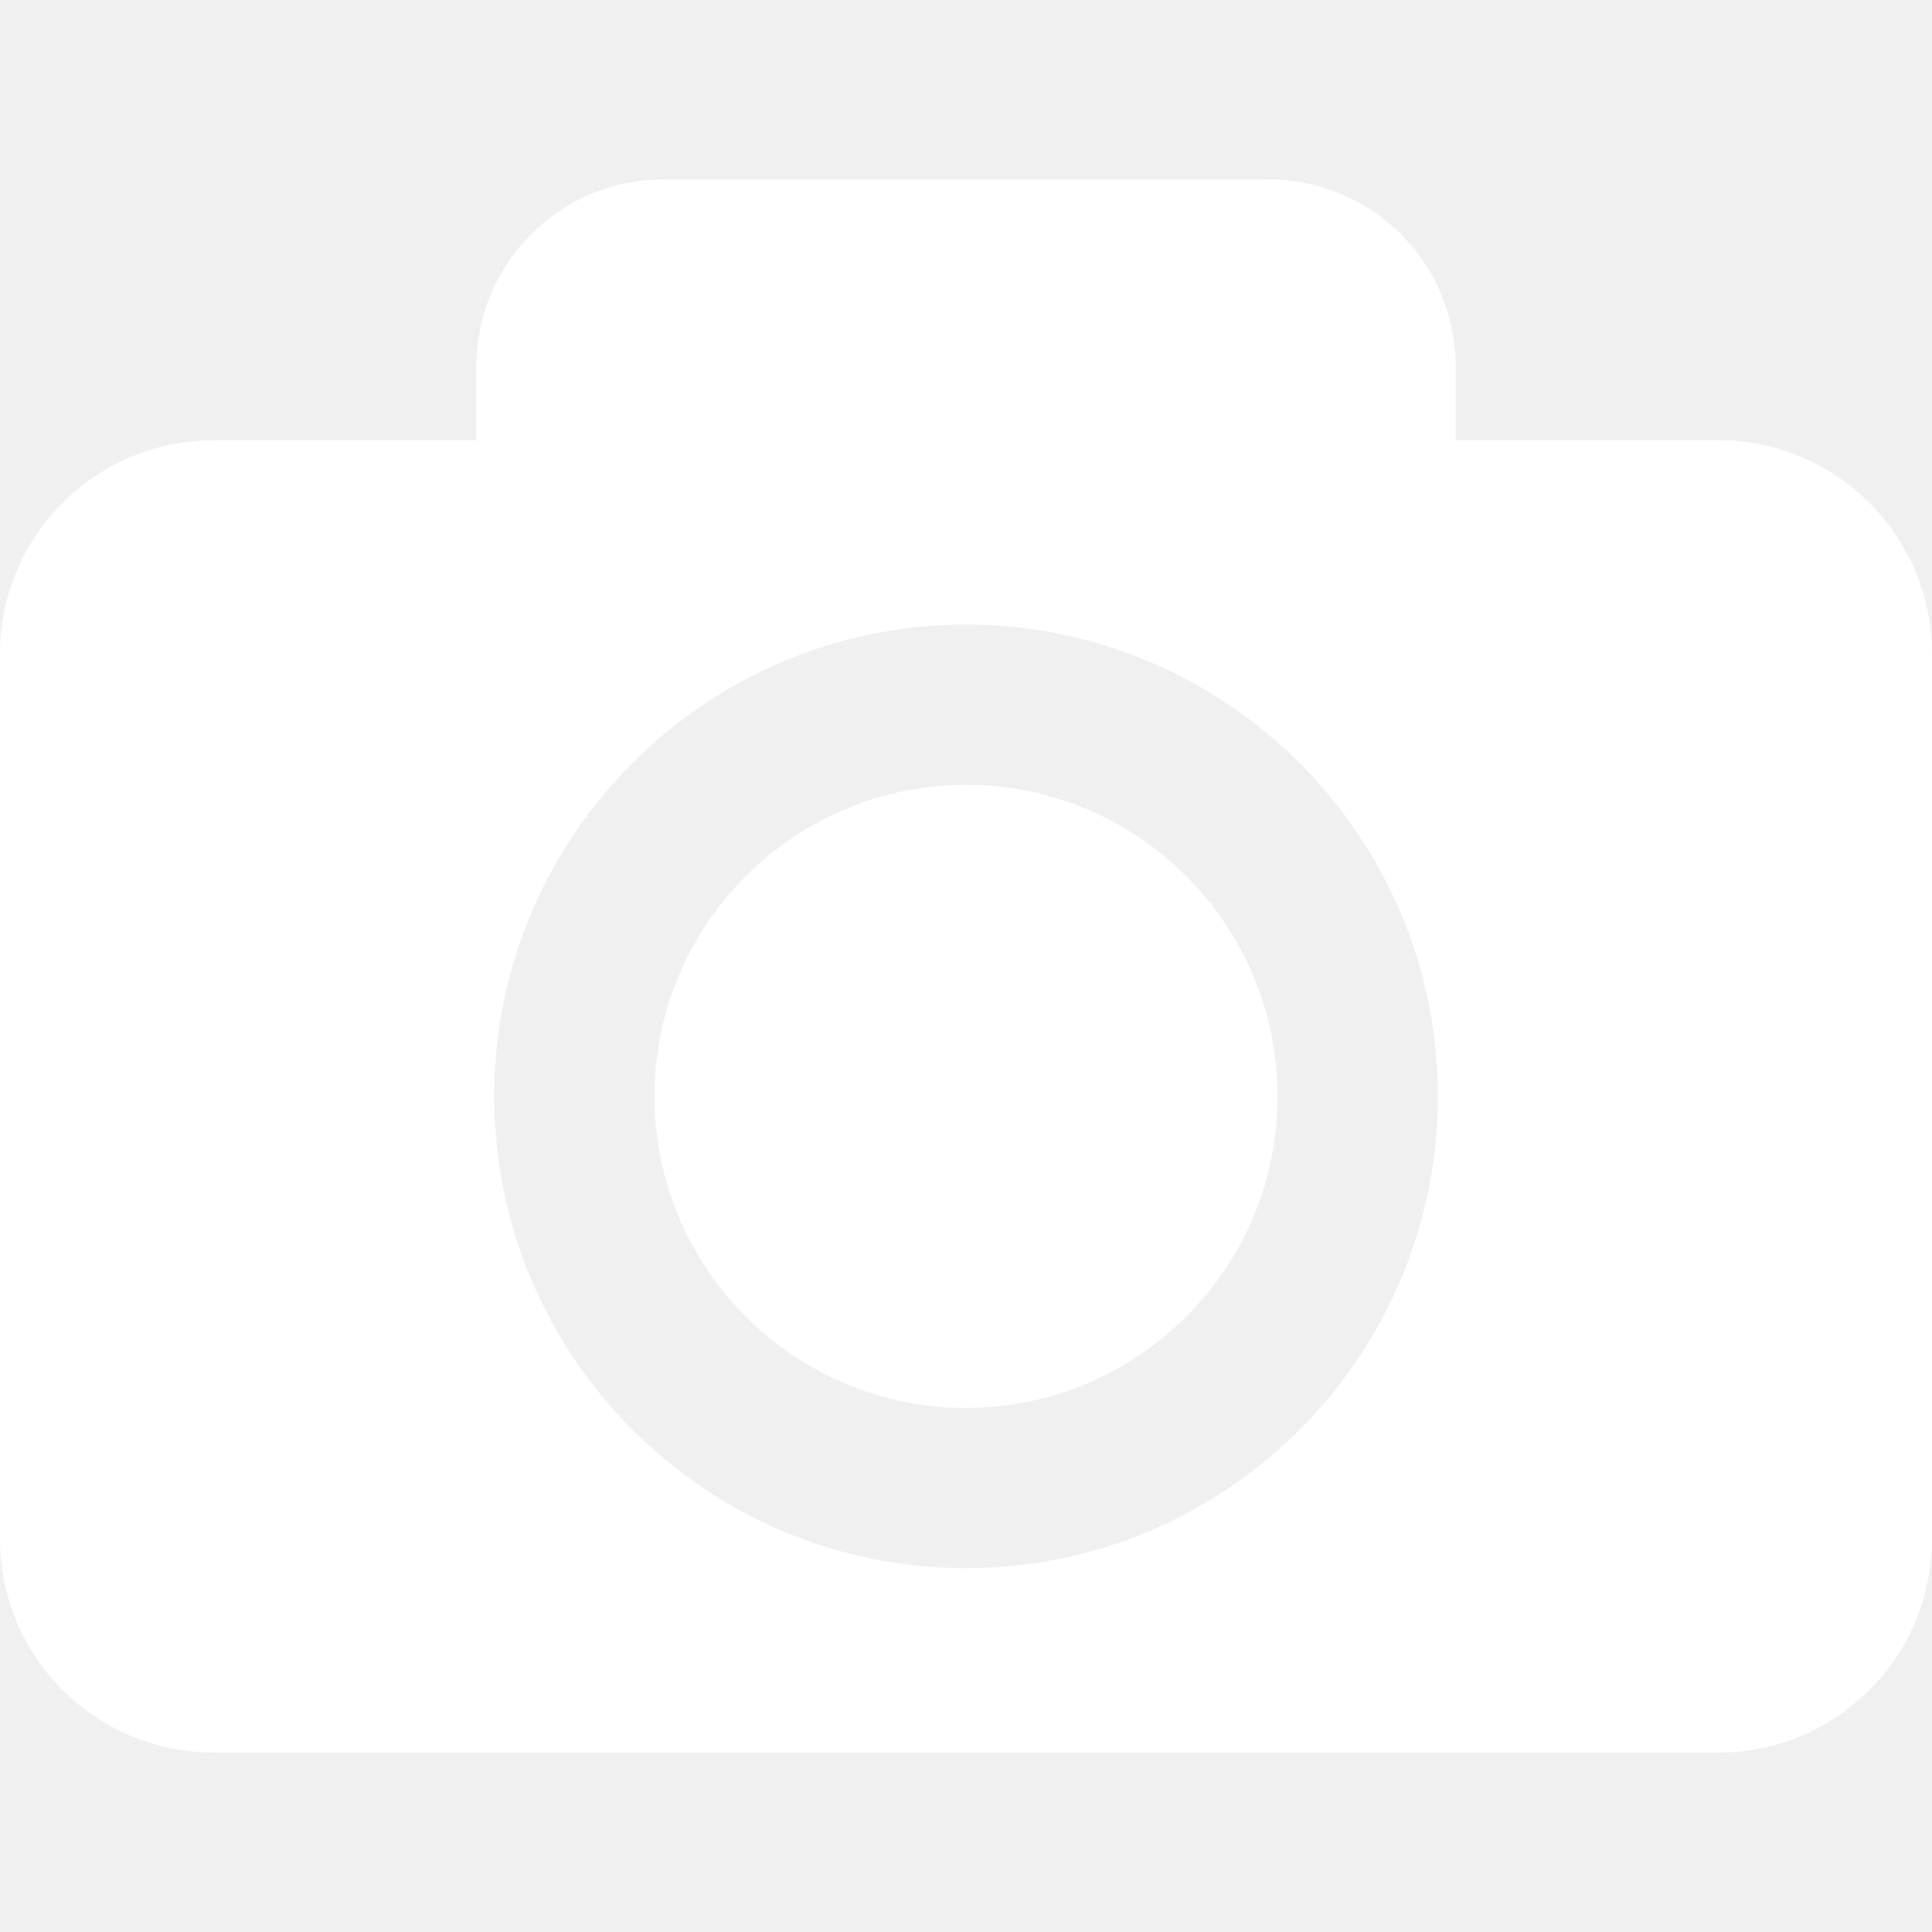
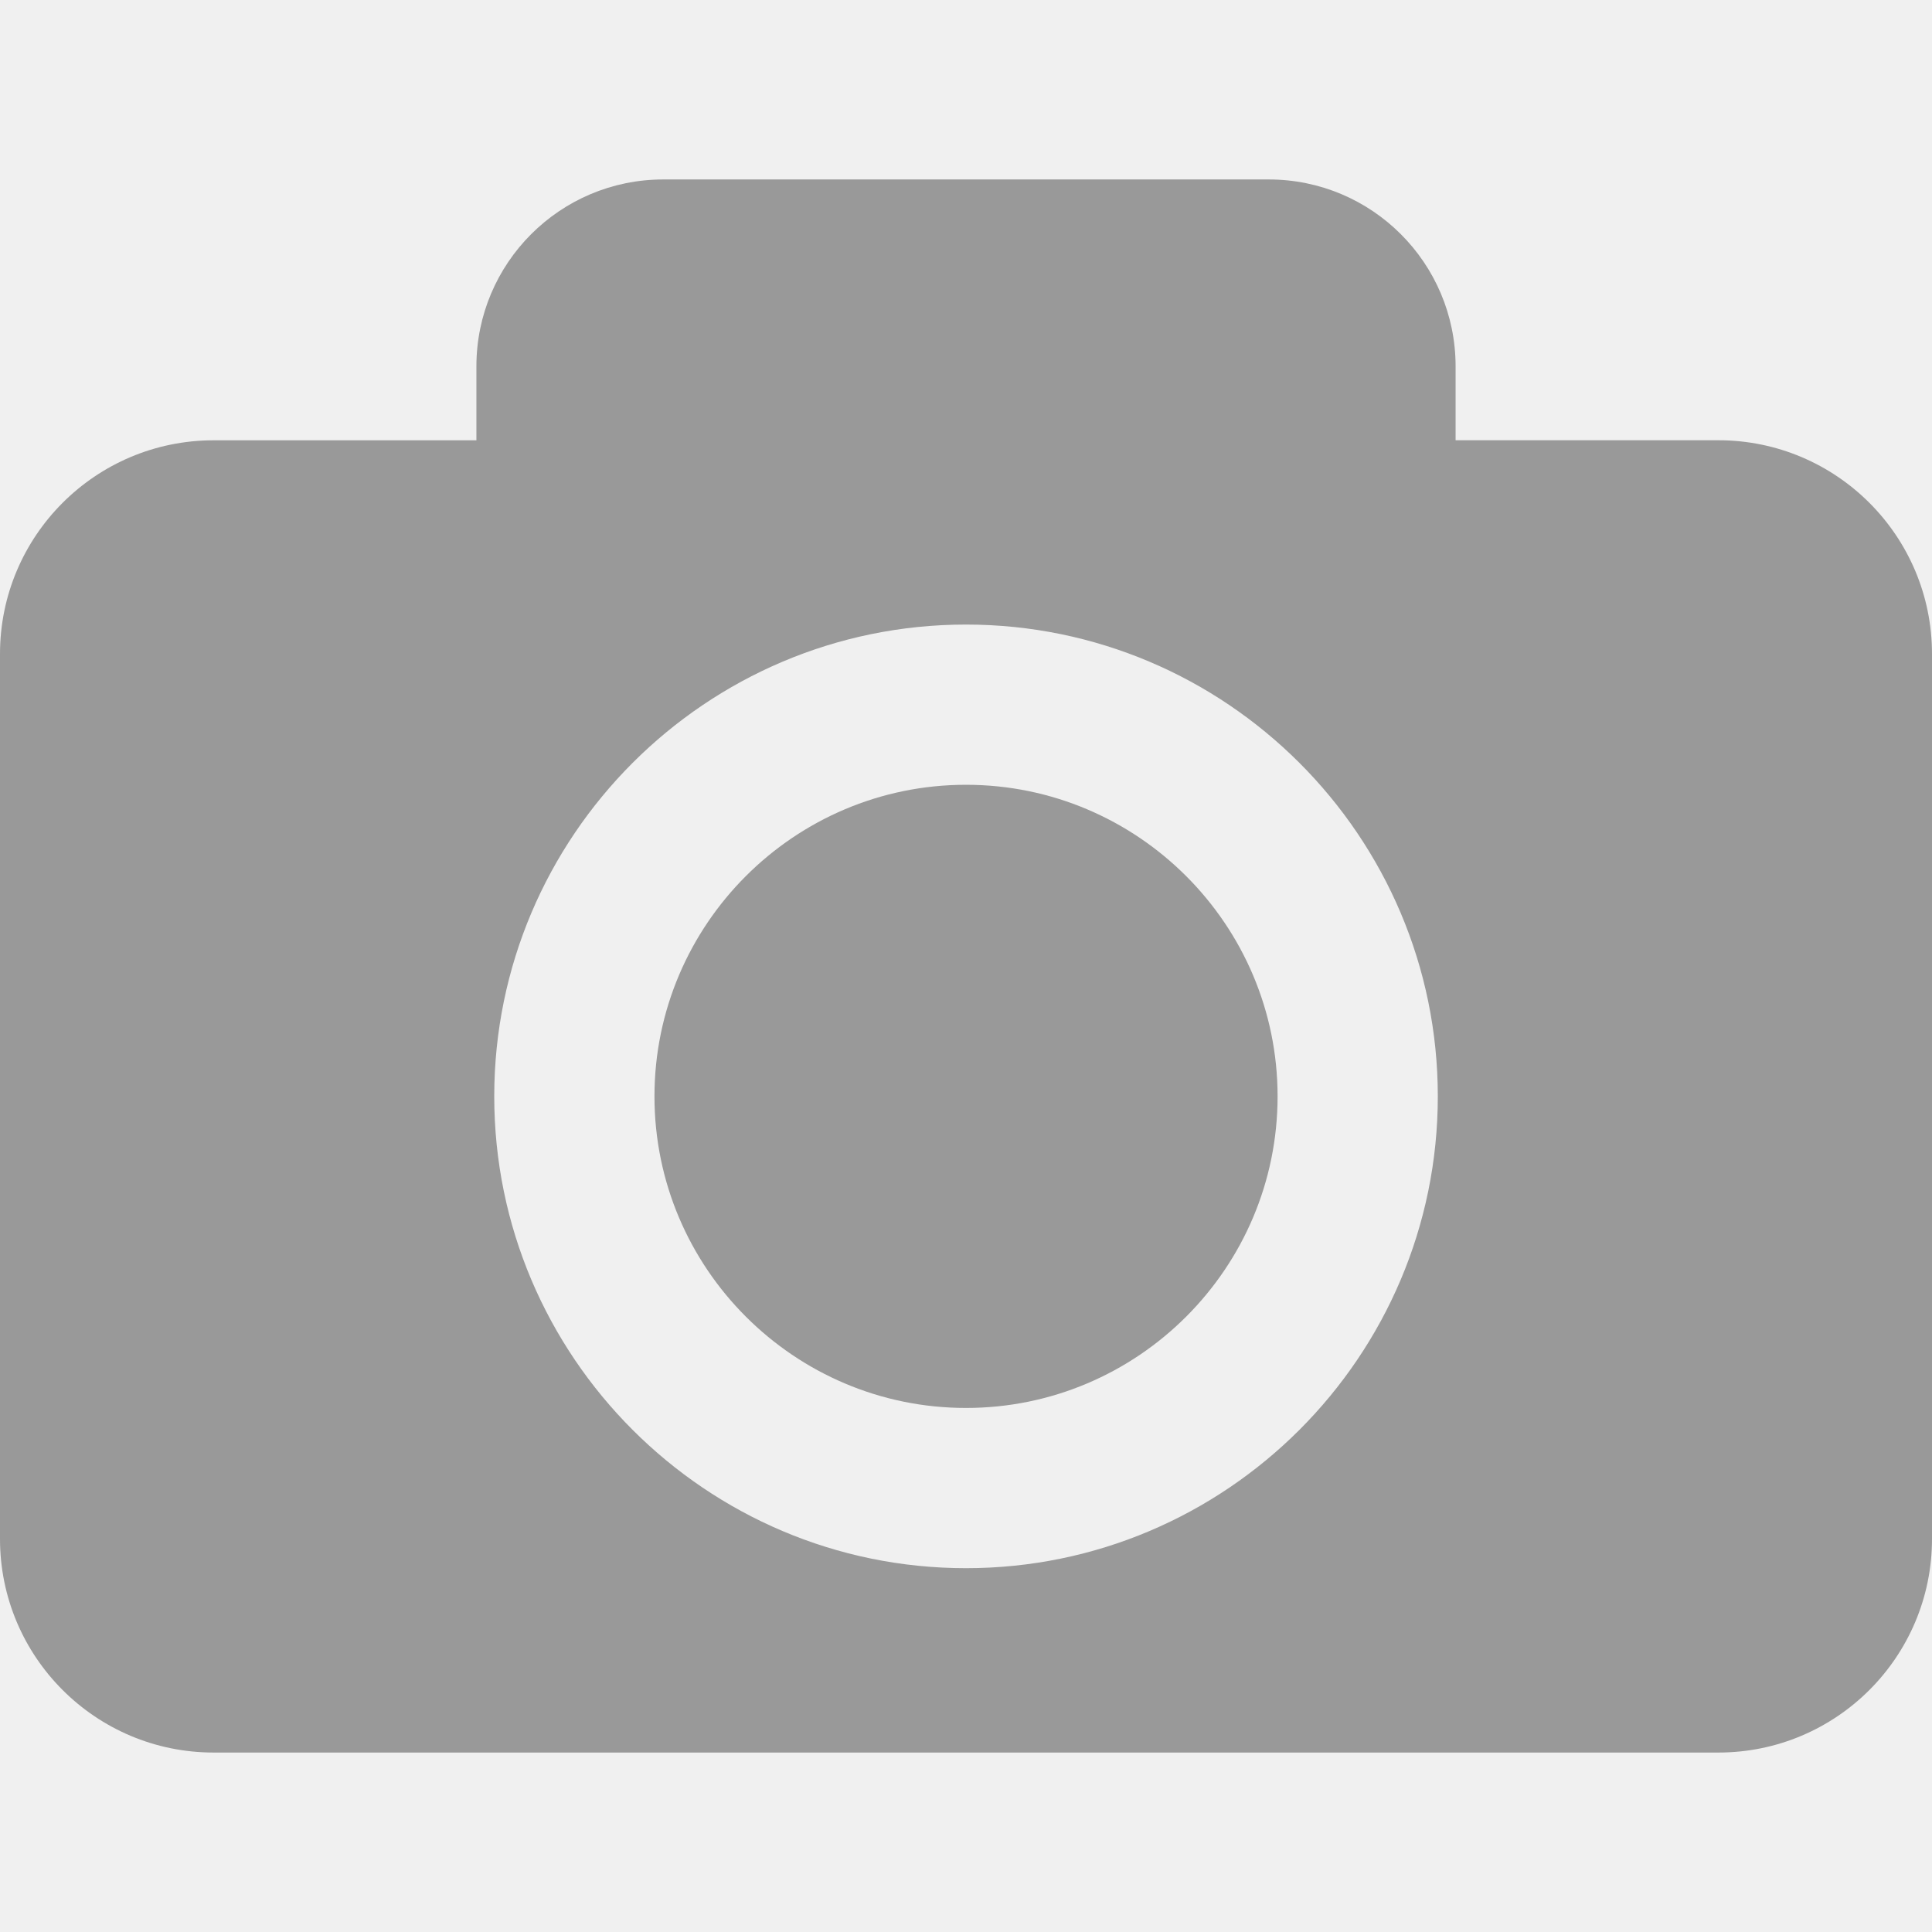
<svg xmlns="http://www.w3.org/2000/svg" version="1.1" id="Capa_1" x="0px" y="0px" width="36.174px" height="36.174px" viewBox="0 0 36.174 36.174" style="enable-background:new 0 0 36.174 36.174;" xml:space="preserve">
  <g>
-     <path d="M23.921,20.528c0,3.217-2.617,5.834-5.834,5.834s-5.833-2.617-5.833-5.834s2.616-5.834,5.833-5.834   S23.921,17.312,23.921,20.528z M36.174,12.244v16.57c0,2.209-1.791,4-4,4H4c-2.209,0-4-1.791-4-4v-16.57c0-2.209,1.791-4,4-4h4.92   V6.86c0-1.933,1.566-3.5,3.5-3.5h11.334c1.934,0,3.5,1.567,3.5,3.5v1.383h4.92C34.383,8.244,36.174,10.035,36.174,12.244z    M26.921,20.528c0-4.871-3.963-8.834-8.834-8.834c-4.87,0-8.833,3.963-8.833,8.834s3.963,8.834,8.833,8.834   C22.958,29.362,26.921,25.399,26.921,20.528z" fill="#fff" />
+     <path d="M23.921,20.528c0,3.217-2.617,5.834-5.834,5.834s-5.833-2.617-5.833-5.834s2.616-5.834,5.833-5.834   S23.921,17.312,23.921,20.528z M36.174,12.244v16.57c0,2.209-1.791,4-4,4H4c-2.209,0-4-1.791-4-4v-16.57c0-2.209,1.791-4,4-4h4.92   V6.86c0-1.933,1.566-3.5,3.5-3.5h11.334c1.934,0,3.5,1.567,3.5,3.5v1.383h4.92C34.383,8.244,36.174,10.035,36.174,12.244z    M26.921,20.528c0-4.871-3.963-8.834-8.834-8.834c-4.87,0-8.833,3.963-8.833,8.834s3.963,8.834,8.833,8.834   C22.958,29.362,26.921,25.399,26.921,20.528z" fill="#999" />
  </g>
  <g>
</g>
  <g>
</g>
  <g>
</g>
  <g>
</g>
  <g>
</g>
  <g>
</g>
  <g>
</g>
  <g>
</g>
  <g>
</g>
  <g>
</g>
  <g>
</g>
  <g>
</g>
  <g>
</g>
  <g>
</g>
  <g>
</g>
</svg>
